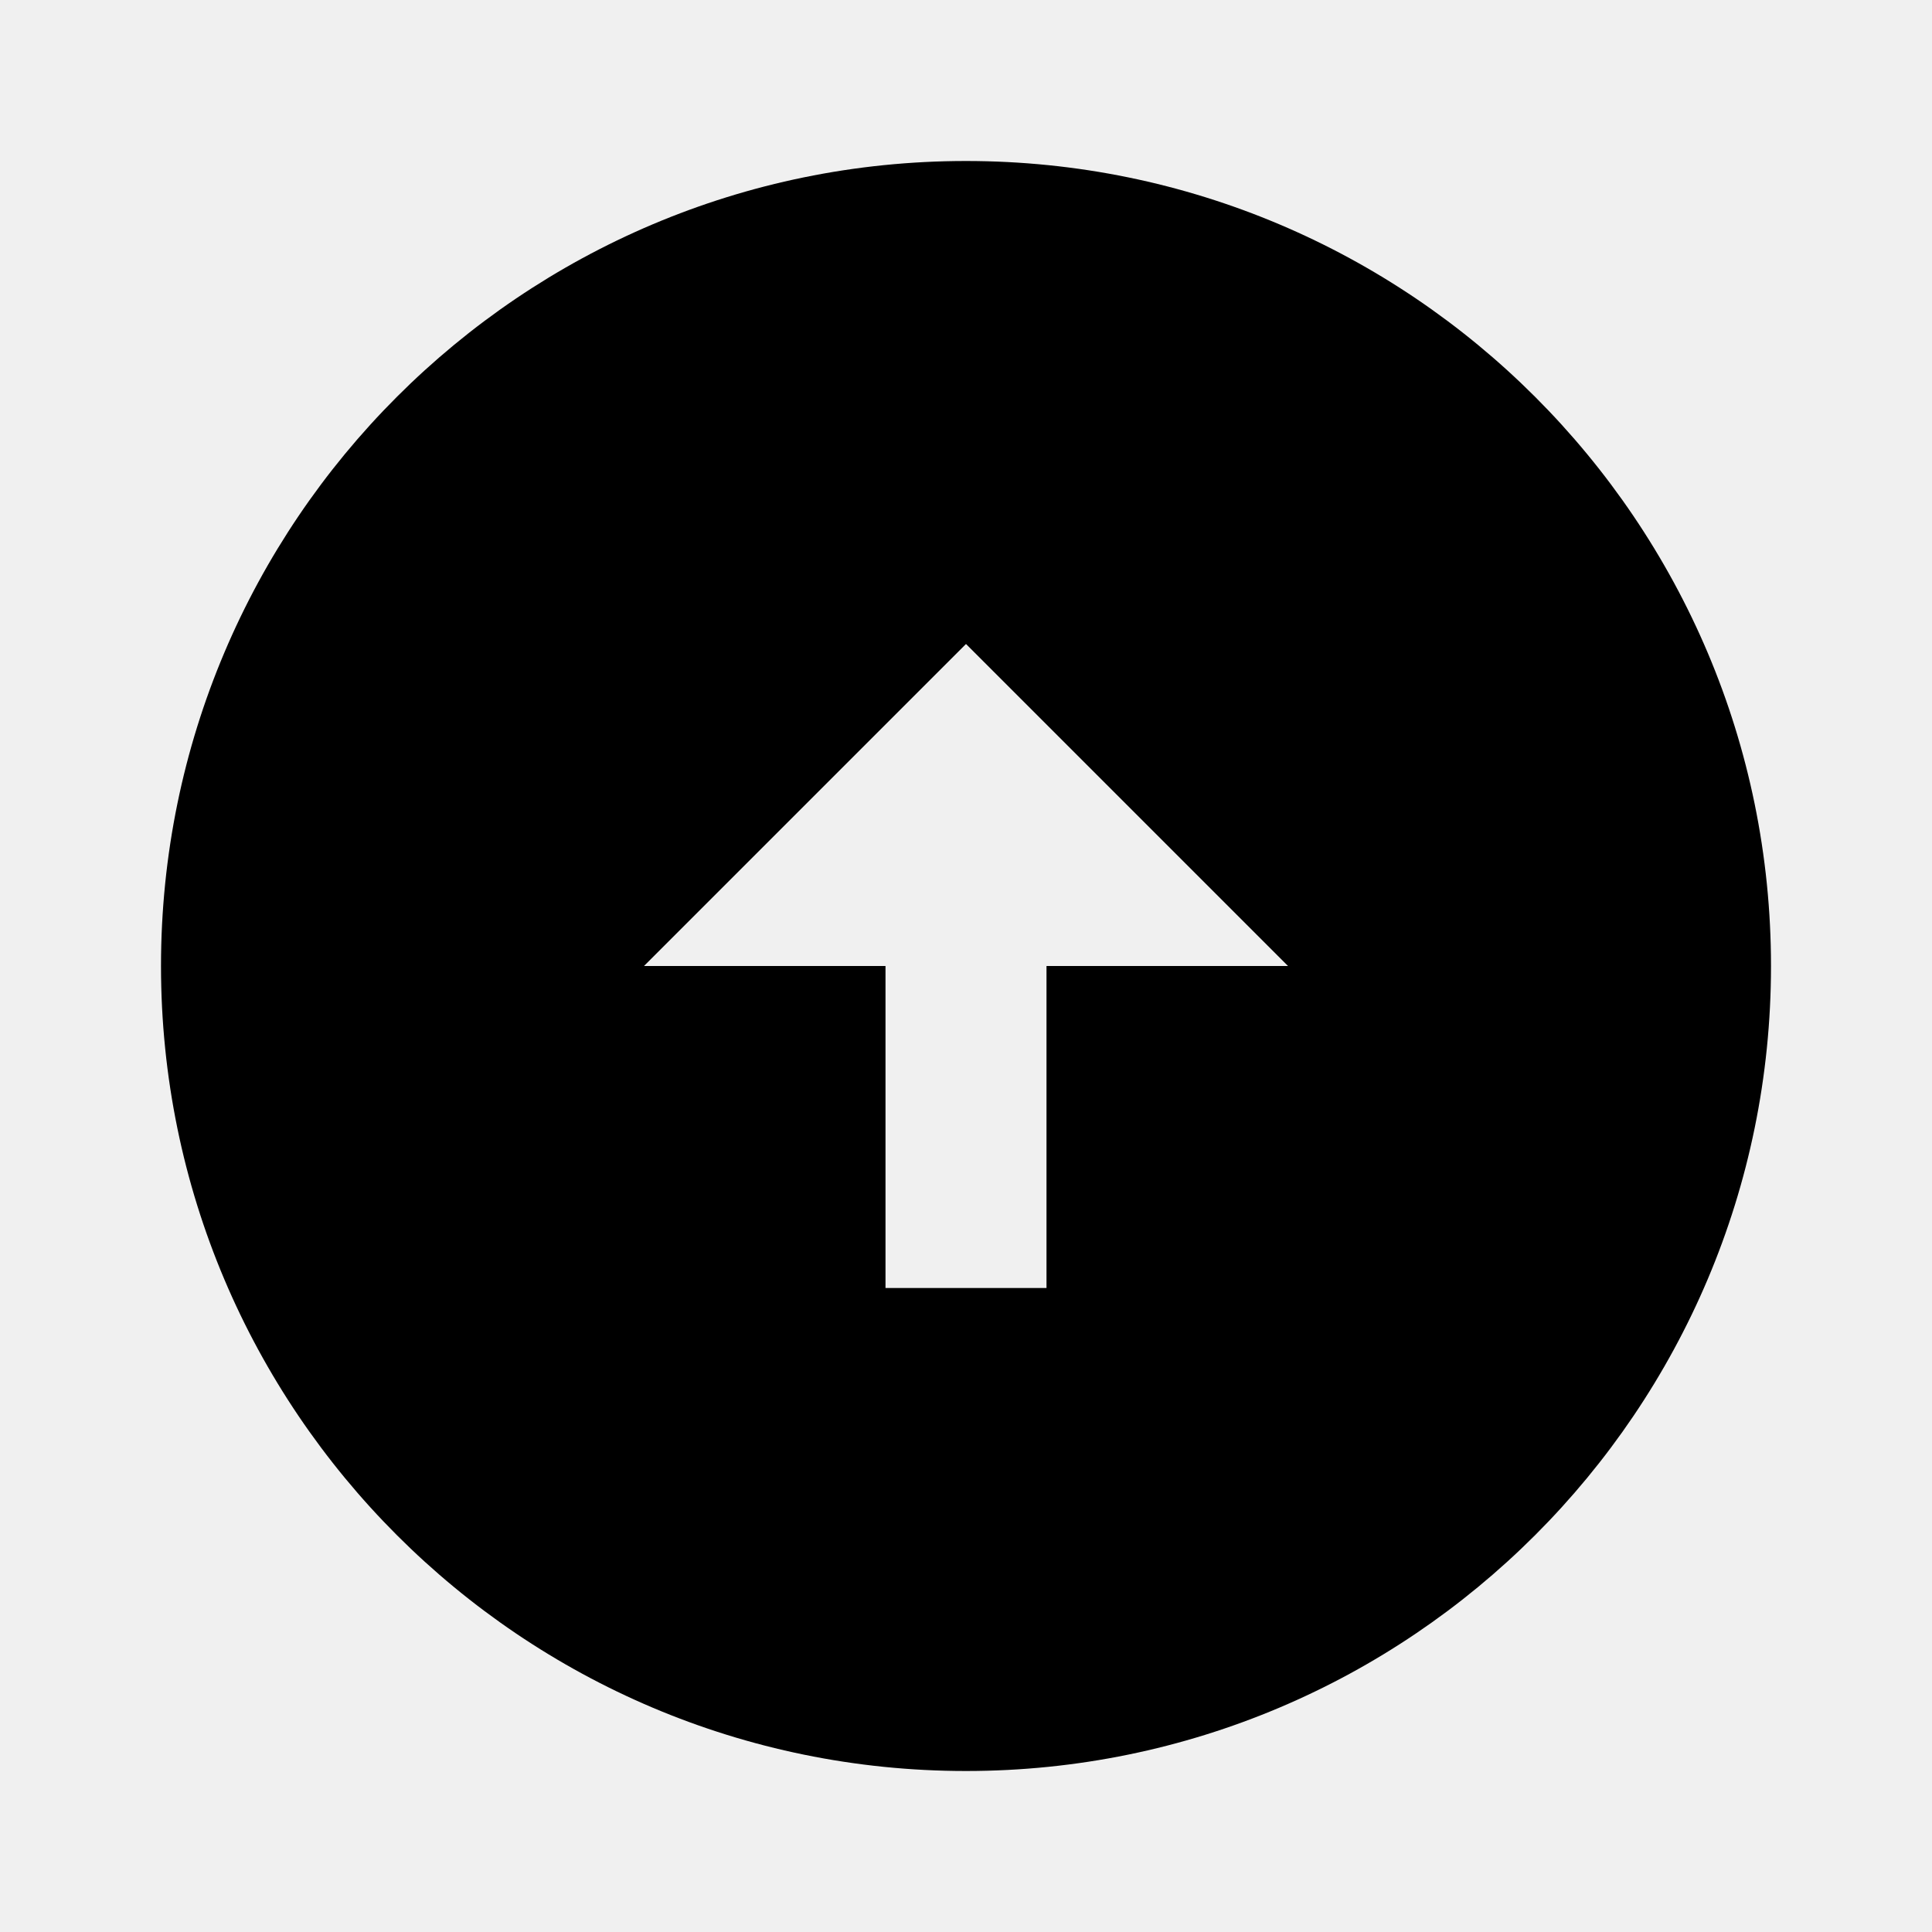
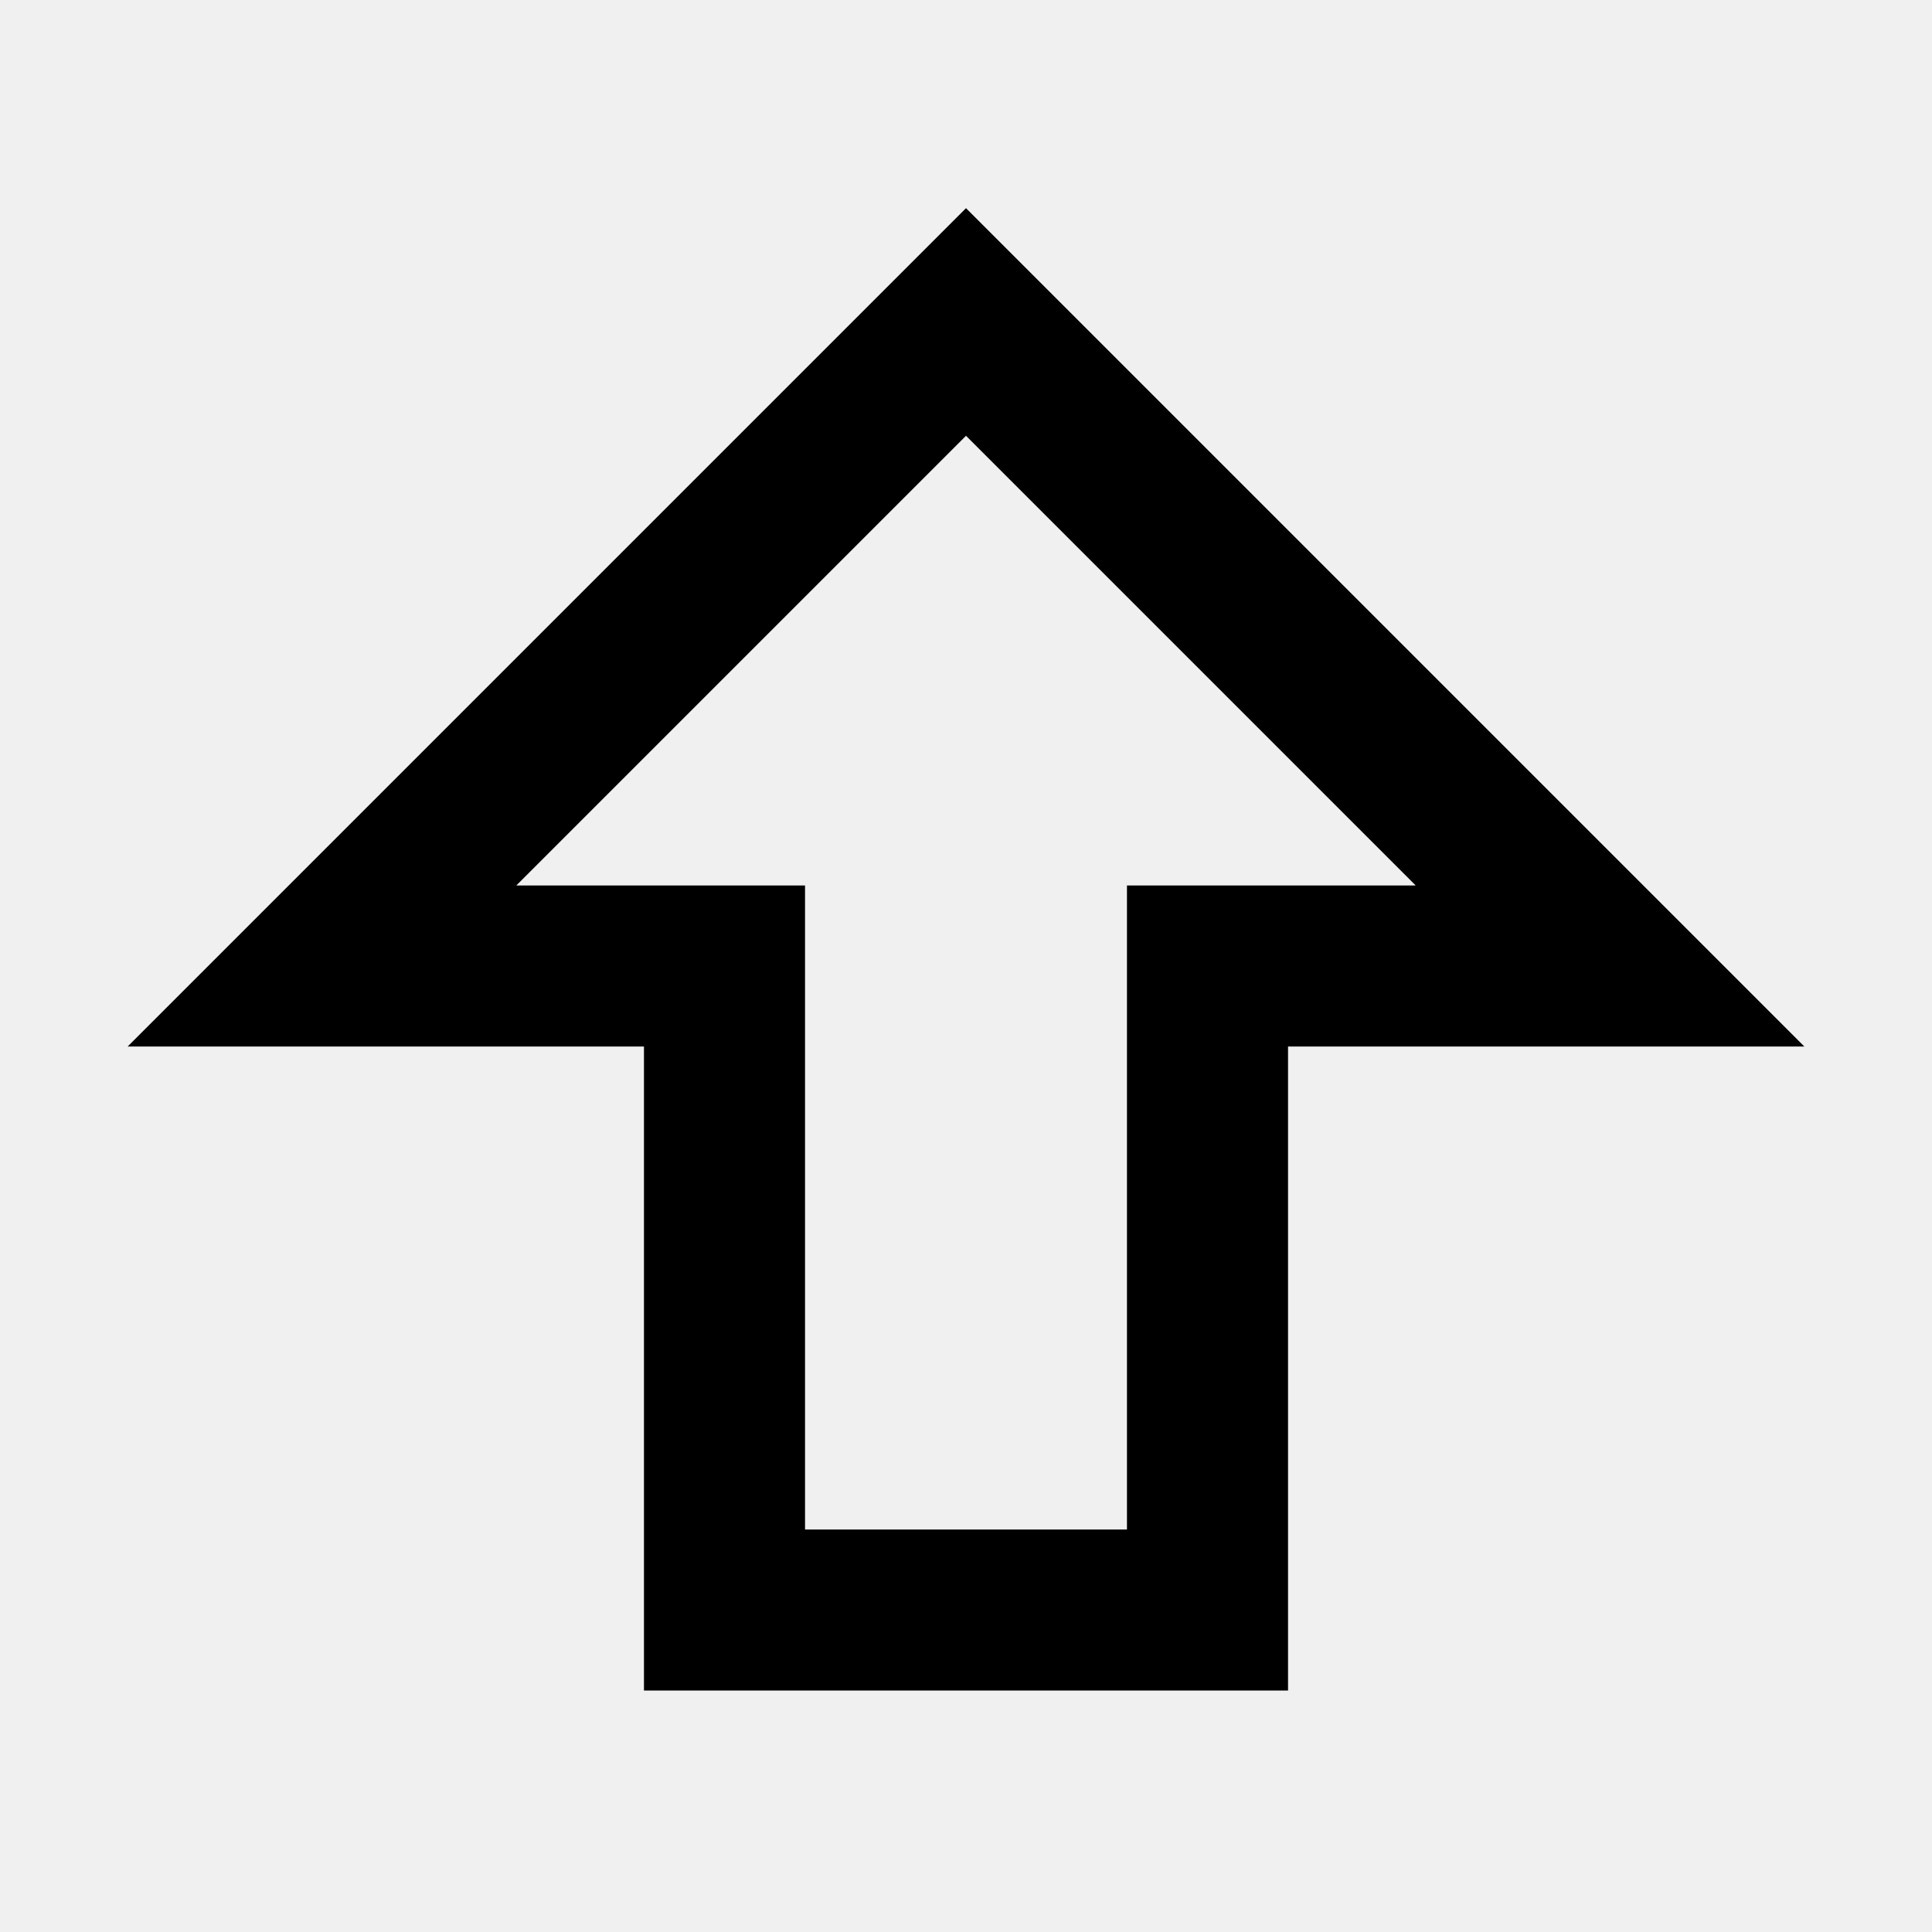
- <svg xmlns="http://www.w3.org/2000/svg" width="24" height="24" viewBox="0 0 24 24" fill="none">
-   <g clip-path="url(#clip0_847_2845)">
-     <path d="M12 2C17.52 2 22 6.48 22 12C22 17.52 17.52 22 12 22C6.48 22 2 17.52 2 12C2 6.48 6.48 2 12 2ZM13 12H16L12 8L8 12H11V16H13V12Z" fill="currentColor" />
+ <svg xmlns="http://www.w3.org/2000/svg" width="16" height="16" viewBox="0 0 16 16" fill="none">
+   <g clip-path="url(#clip0_1199_2645)">
+     <path fill-rule="evenodd" clip-rule="evenodd" d="M8 1.724L14.943 8.667H10.667V14H5.333V8.667H1.057L8 1.724ZM4.276 7.333H6.667V12.667H9.333V7.333H11.724L8 3.609L4.276 7.333Z" fill="currentColor" />
  </g>
  <defs>
-     <clipPath id="clip0_847_2845">
-       <rect width="24" height="24" fill="white" />
+     <clipPath id="clip0_1199_2645">
+       <rect width="16" height="16" fill="white" />
    </clipPath>
  </defs>
</svg>
